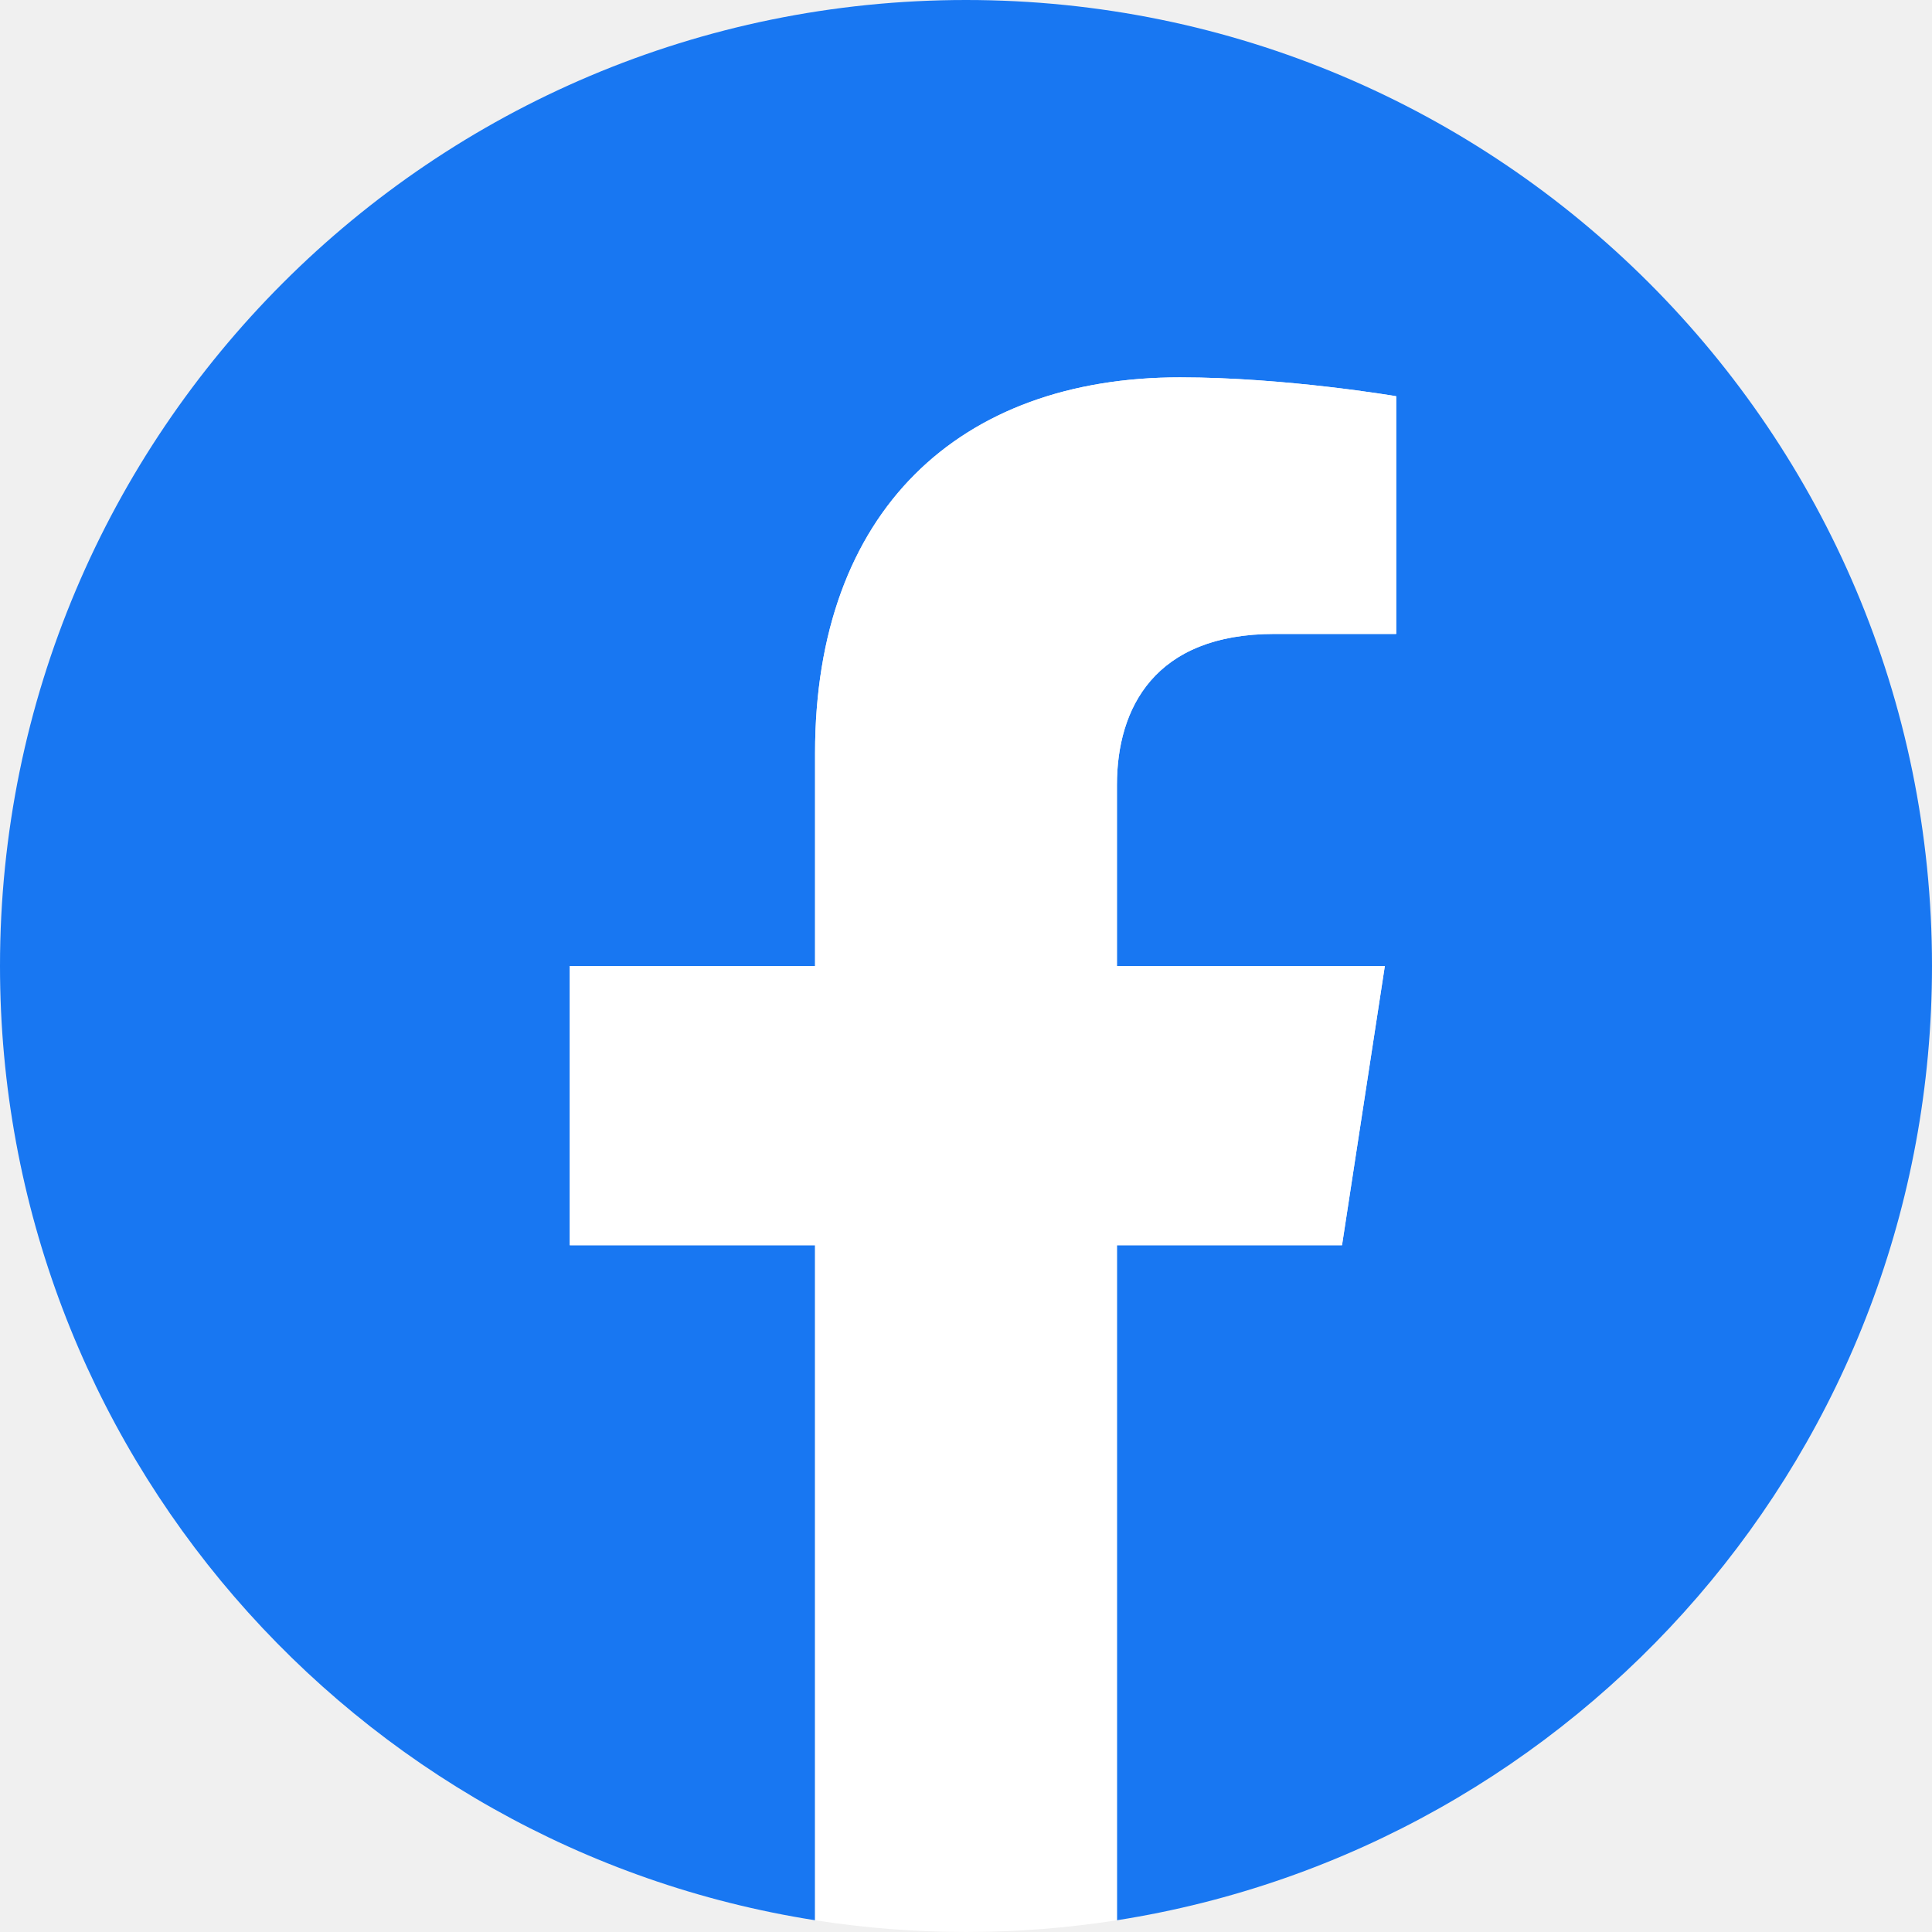
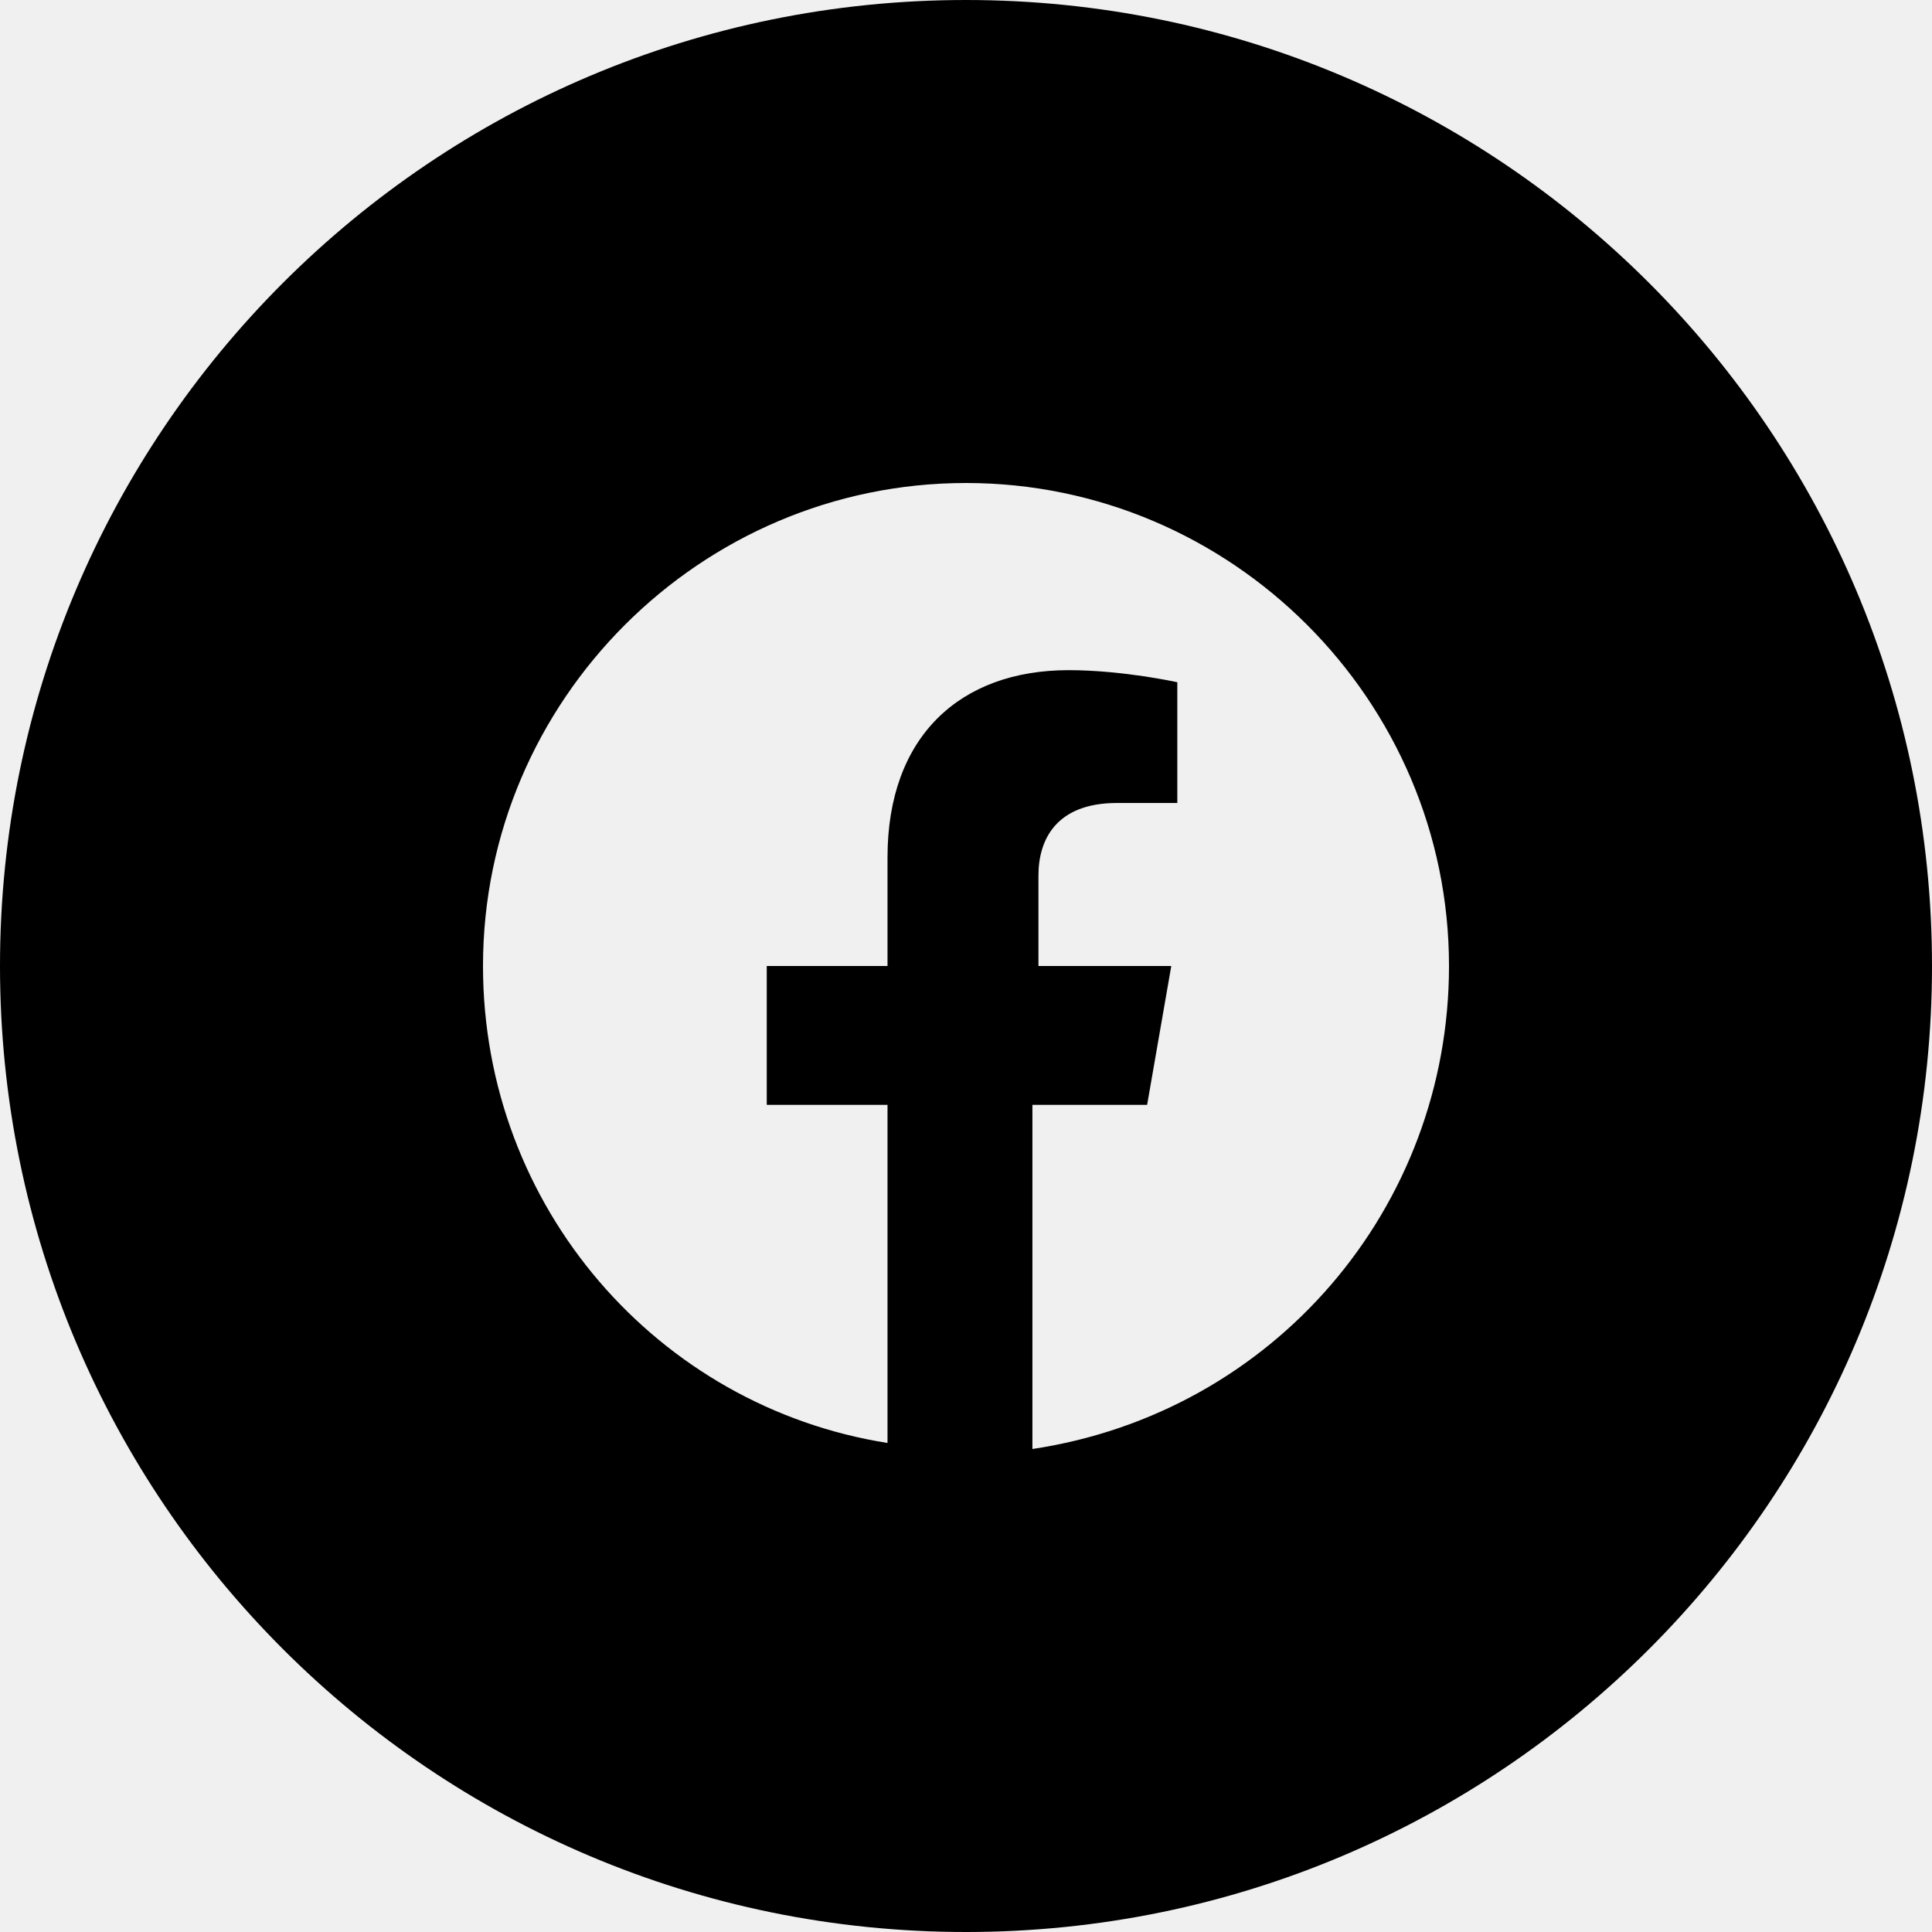
- <svg xmlns="http://www.w3.org/2000/svg" width="48" height="48" viewBox="0 0 48 48" fill="none">
-   <g clip-path="url(#clip0_17_24)">
-     <path d="M48 24C48 10.745 37.255 0 24 0C10.745 0 0 10.745 0 24C0 35.979 8.776 45.908 20.25 47.708V30.938H14.156V24H20.25V18.712C20.25 12.697 23.833 9.375 29.315 9.375C31.94 9.375 34.688 9.844 34.688 9.844V15.75H31.661C28.68 15.75 27.75 17.6 27.75 19.5V24H34.406L33.342 30.938H27.75V47.708C39.224 45.908 48 35.979 48 24Z" fill="#1877F2" />
-     <path d="M33.342 30.938L34.406 24H27.75V19.5C27.75 17.602 28.68 15.75 31.661 15.75H34.688V9.844C34.688 9.844 31.941 9.375 29.315 9.375C23.833 9.375 20.25 12.697 20.25 18.712V24H14.156V30.938H20.25V47.708C22.735 48.097 25.265 48.097 27.75 47.708V30.938H33.342Z" fill="white" />
-   </g>
-   <defs>
-     <clipPath id="clip0_17_24">
-       <rect width="48" height="48" fill="white" />
-     </clipPath>
-   </defs>
+ <svg xmlns="http://www.w3.org/2000/svg" width="32" height="32" viewBox="0 0 32 32" fill="none">
+   <path fill-rule="evenodd" clip-rule="evenodd" d="M0 16C0 7.163 7.163 0 16 0C24.837 0 32 7.163 32 16C32 24.837 24.837 32 16 32C7.163 32 0 24.837 0 16ZM16 8C20.4 8 24 11.6 24 16C24 20 21.1 23.4 17.1 24V18.3H19L19.4 16H17.2V14.5C17.2 13.9 17.5 13.3 18.5 13.3H19.5V11.3C19.5 11.3 18.6 11.1 17.7 11.1C15.9 11.1 14.7 12.2 14.7 14.2V16H12.7V18.3H14.7V23.9C10.9 23.3 8 20 8 16C8 11.6 11.6 8 16 8Z" fill="black" />
</svg>
